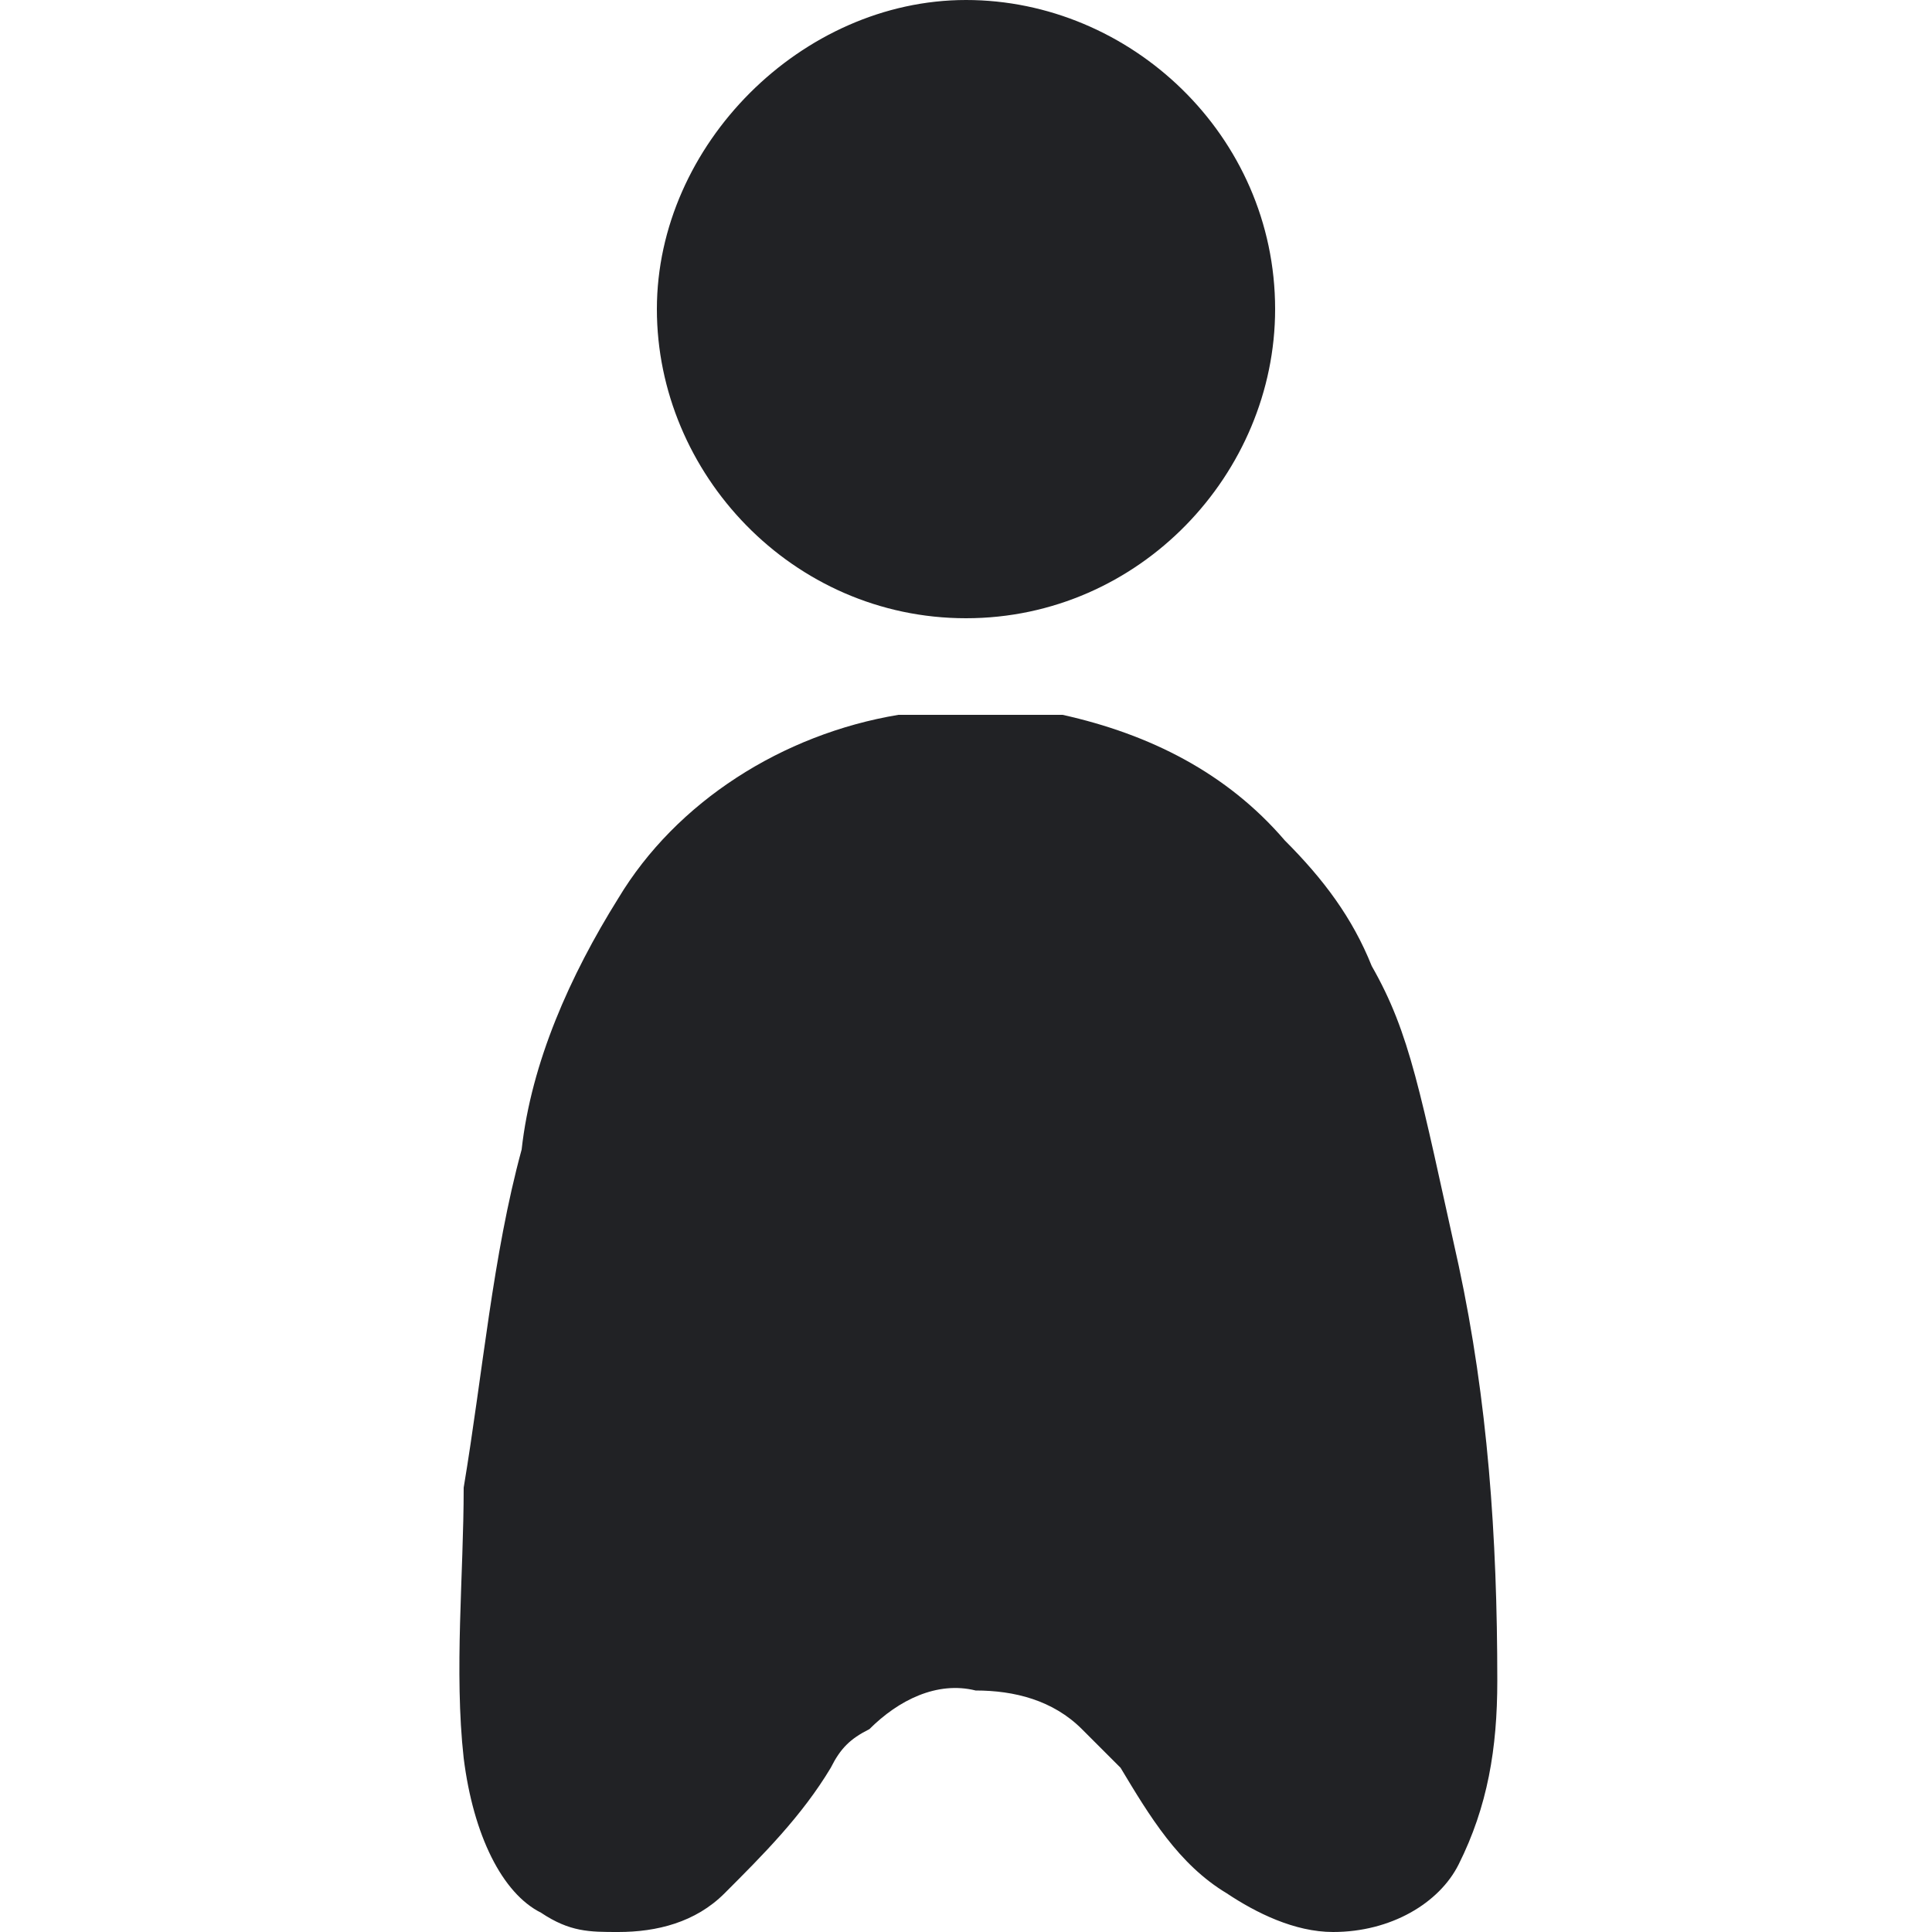
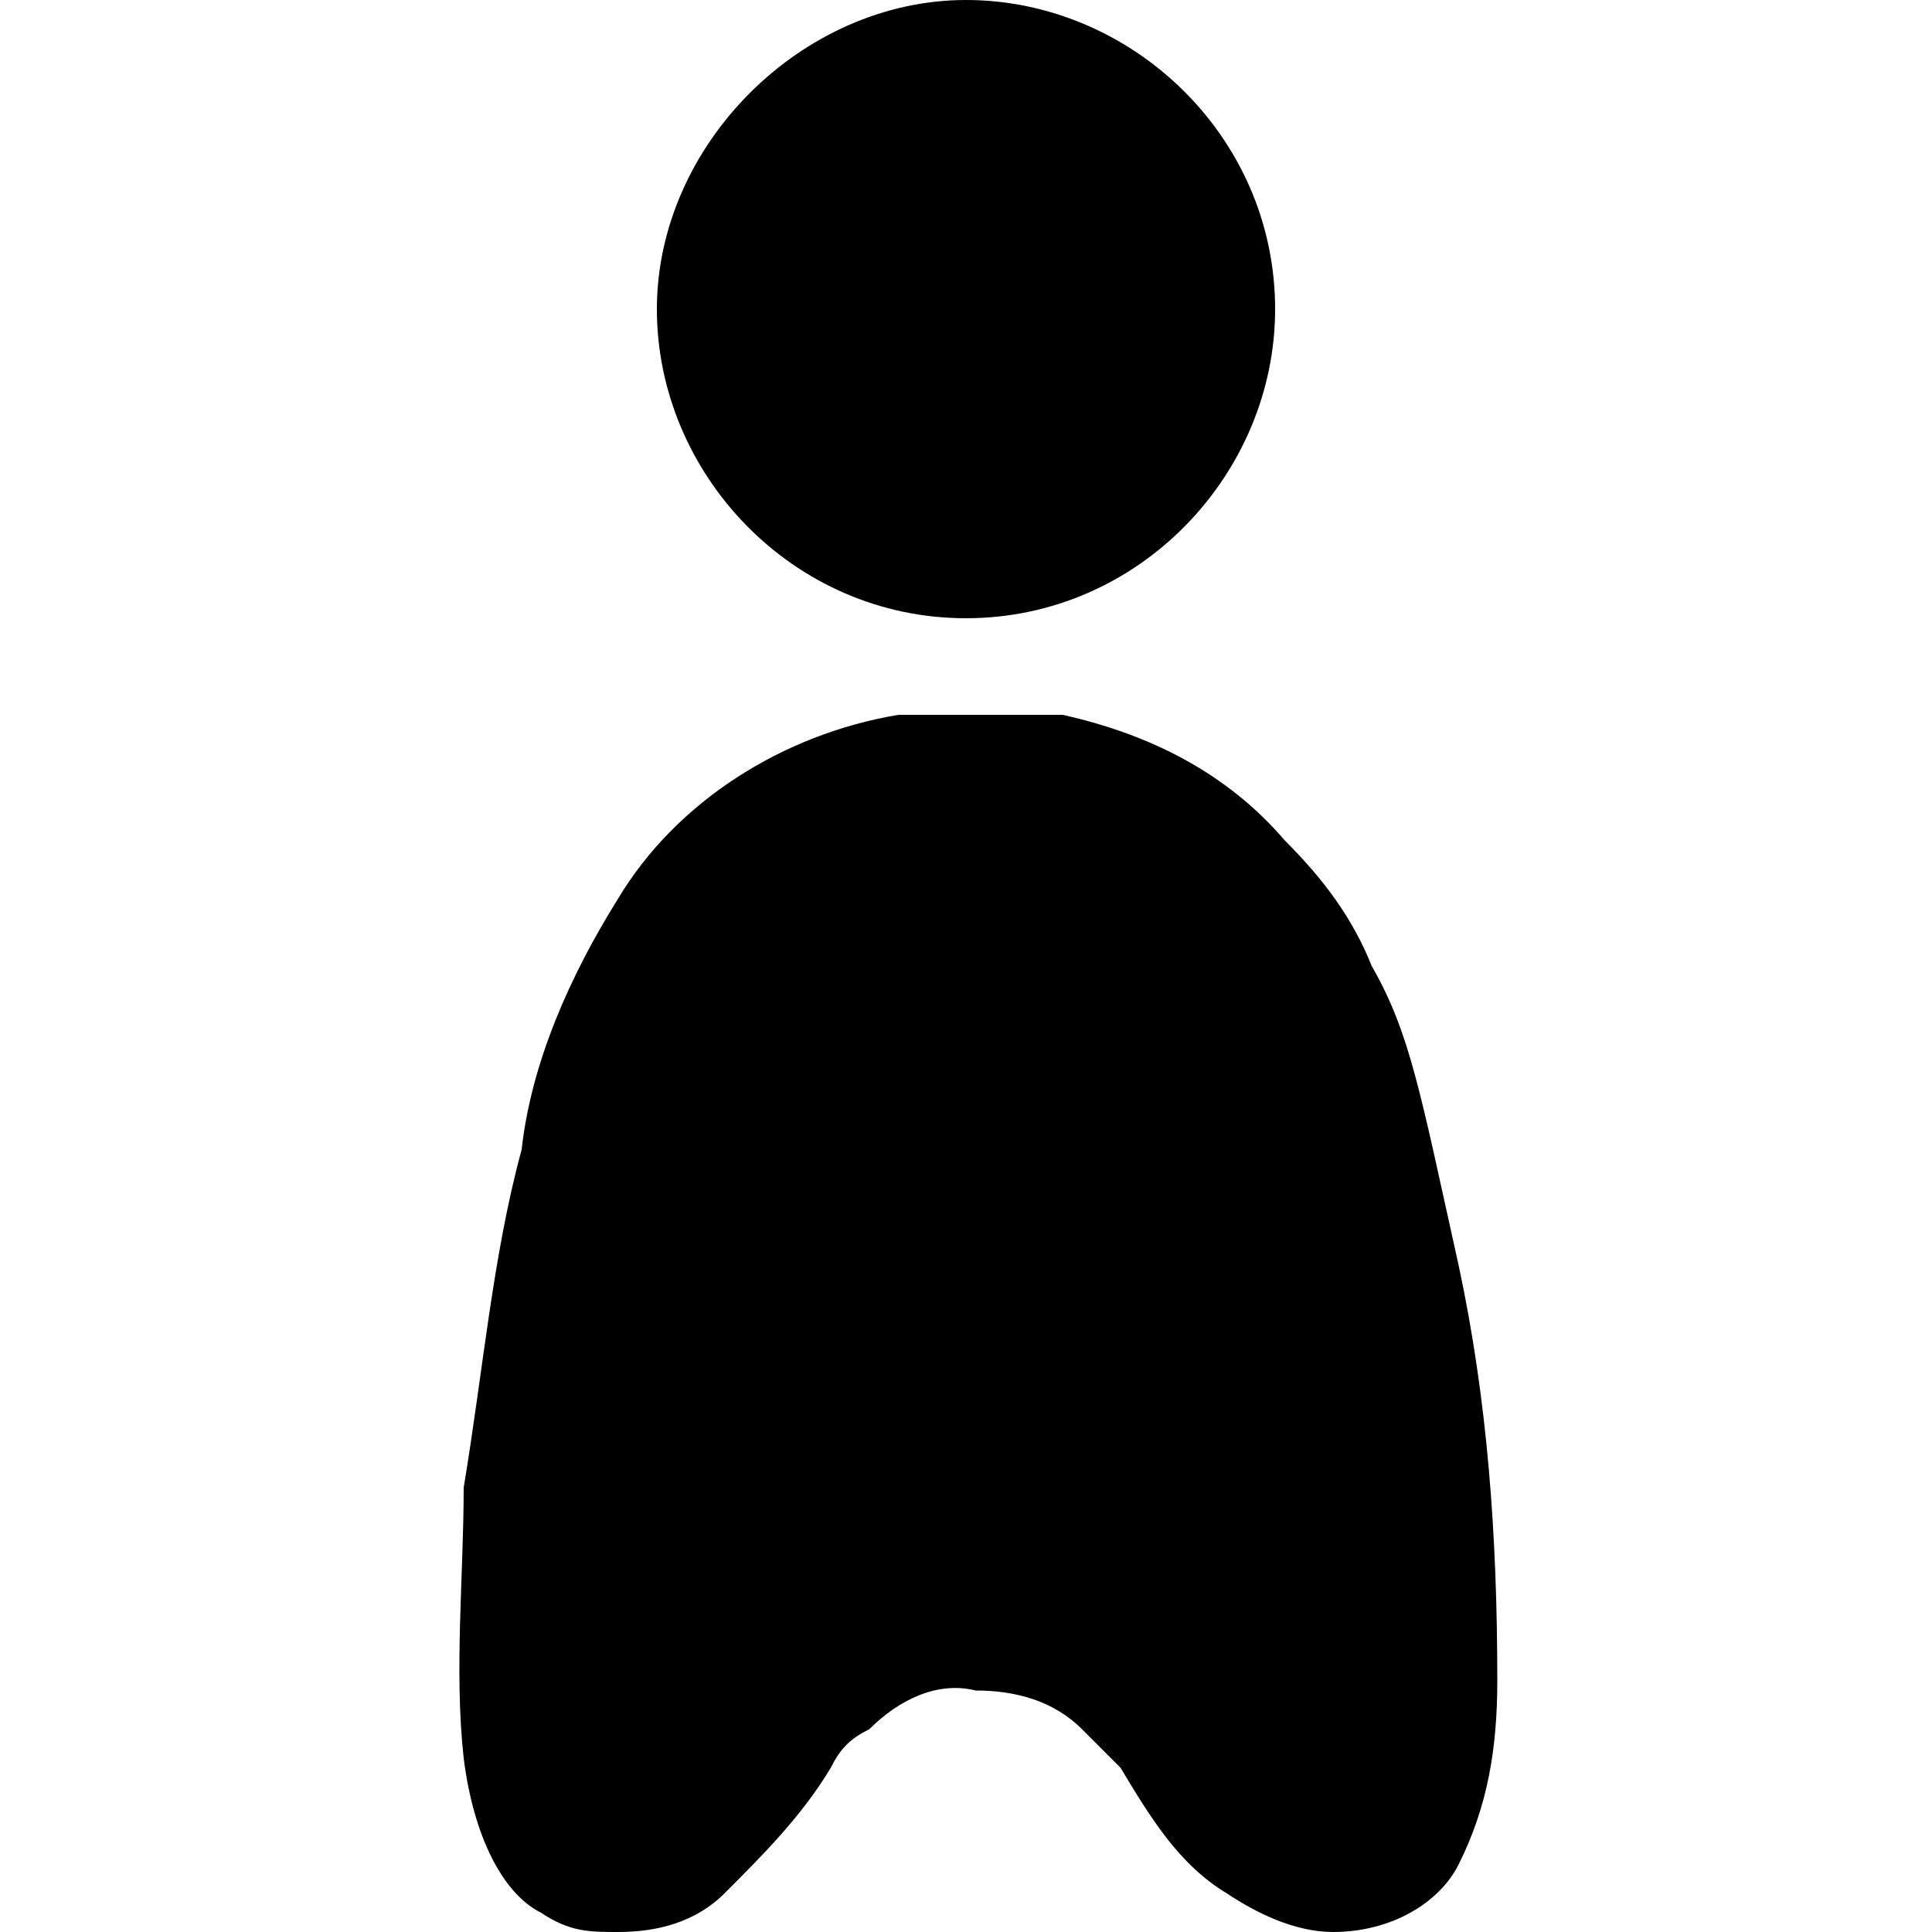
- <svg xmlns="http://www.w3.org/2000/svg" version="1.1" x="0px" y="0px" viewBox="0 0 20 20" enable-background="new 0 0 20 20" xml:space="preserve">
-   <path fill="#212225" d="M13.2,3.2c0,1.7-1.4,3.2-3.2,3.2S6.8,4.9,6.8,3.2S8.3,0,10,0S13.2,1.4,13.2,3.2z" />
-   <path fill="#212225" d="M9.3,7.4C8.1,7.6,7,8.3,6.4,9.3c-0.5,0.8-0.9,1.7-1,2.6c-0.3,1.1-0.4,2.3-0.6,3.5c0,0.9-0.1,1.9,0,2.8  c0.1,0.8,0.4,1.4,0.8,1.6C5.9,20,6.1,20,6.4,20c0.4,0,0.8-0.1,1.1-0.4c0.4-0.4,0.8-0.8,1.1-1.3c0.1-0.2,0.2-0.3,0.4-0.4  c0.3-0.3,0.7-0.5,1.1-0.4c0.4,0,0.8,0.1,1.1,0.4c0.1,0.1,0.3,0.3,0.4,0.4c0.3,0.5,0.6,1,1.1,1.3c0.3,0.2,0.7,0.4,1.1,0.4  c0.6,0,1.1-0.3,1.3-0.7c0.3-0.6,0.4-1.2,0.4-1.9c0-1.5-0.1-2.9-0.4-4.3c-0.4-1.8-0.5-2.4-0.9-3.1c-0.2-0.5-0.5-0.9-0.9-1.3  c-0.6-0.7-1.4-1.1-2.3-1.3C10.3,7.4,9.8,7.4,9.3,7.4z" />
+ <svg xmlns="http://www.w3.org/2000/svg" viewBox="0 0 20 20">
+   <path fill="currentColor" d="M13.2 3.2c0 1.7-1.4 3.2-3.2 3.2S6.8 4.9 6.8 3.2 8.3 0 10 0s3.2 1.4 3.2 3.2zM9.3 7.4c-1.2.2-2.3.9-2.9 1.9-.5.8-.9 1.7-1 2.6-.3 1.1-.4 2.3-.6 3.5 0 .9-.1 1.9 0 2.8.1.8.4 1.4.8 1.6.3.2.5.2.8.2.4 0 .8-.1 1.1-.4.4-.4.8-.8 1.1-1.3.1-.2.2-.3.4-.4.3-.3.7-.5 1.1-.4.4 0 .8.1 1.1.4l.4.4c.3.5.6 1 1.1 1.3.3.2.7.4 1.1.4.6 0 1.1-.3 1.3-.7.3-.6.4-1.2.4-1.9 0-1.5-.1-2.9-.4-4.3-.4-1.8-.5-2.4-.9-3.1-.2-.5-.5-.9-.9-1.3-.6-.7-1.4-1.1-2.3-1.3H9.3z" />
</svg>
